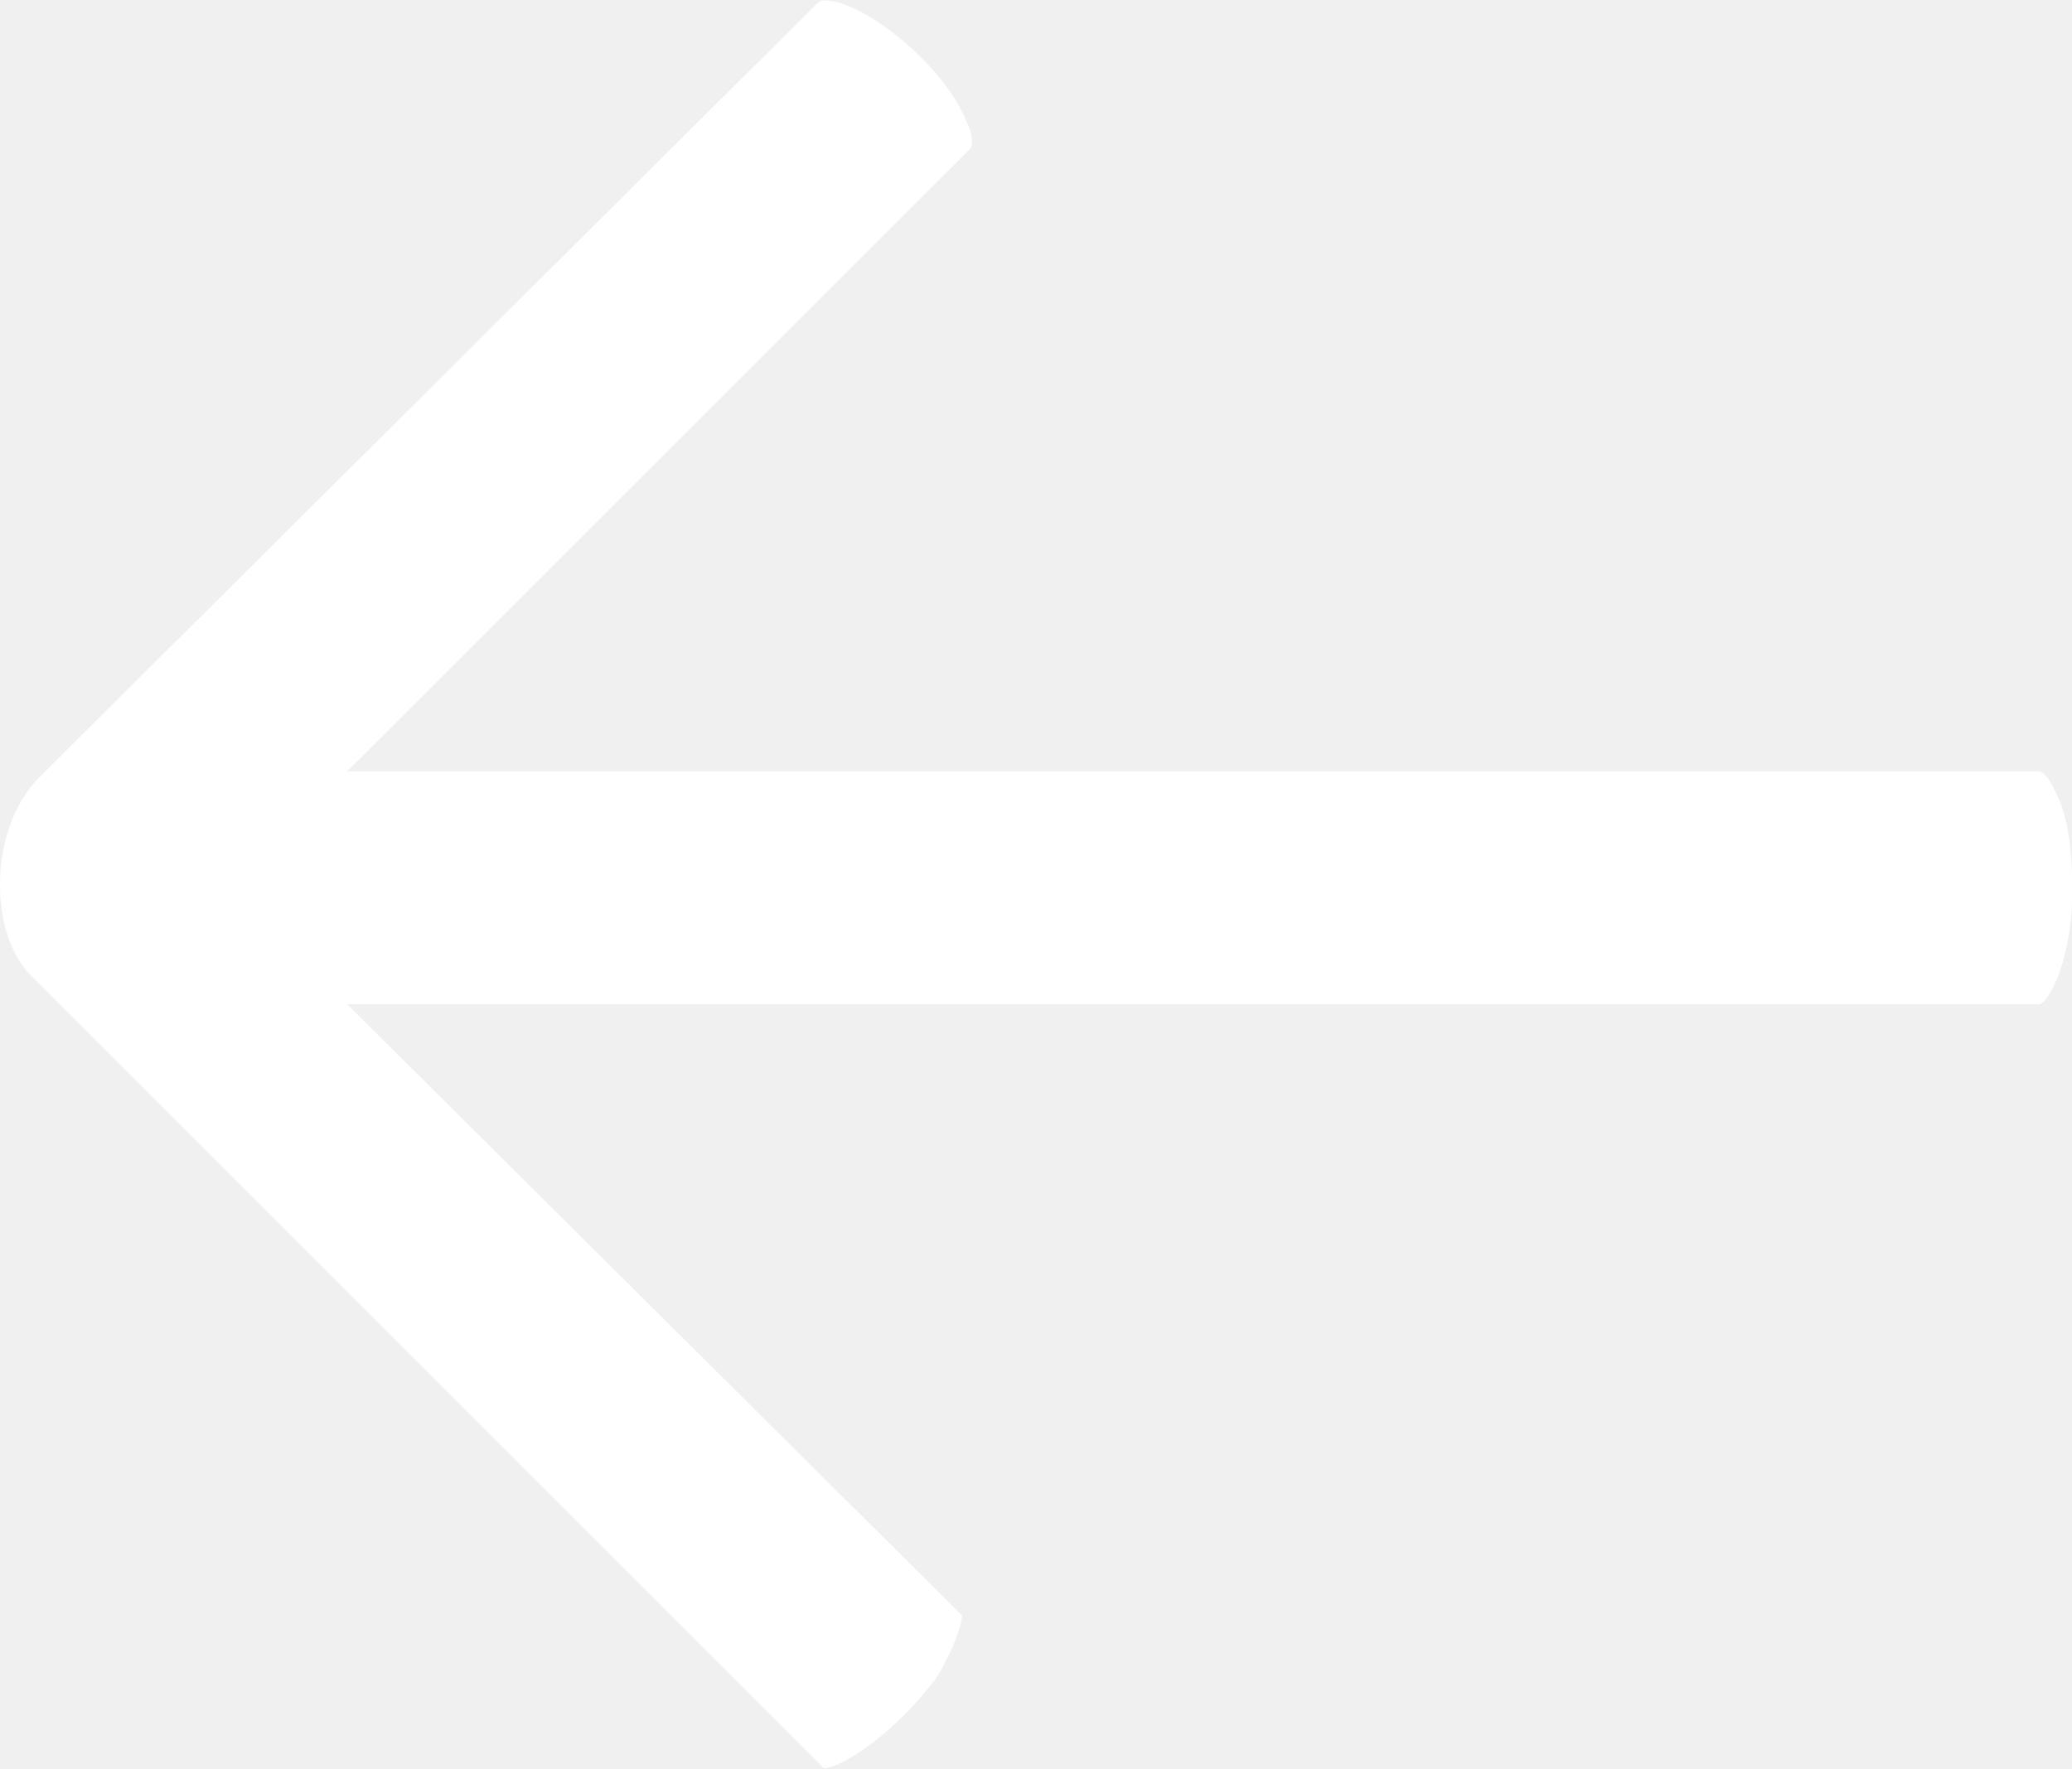
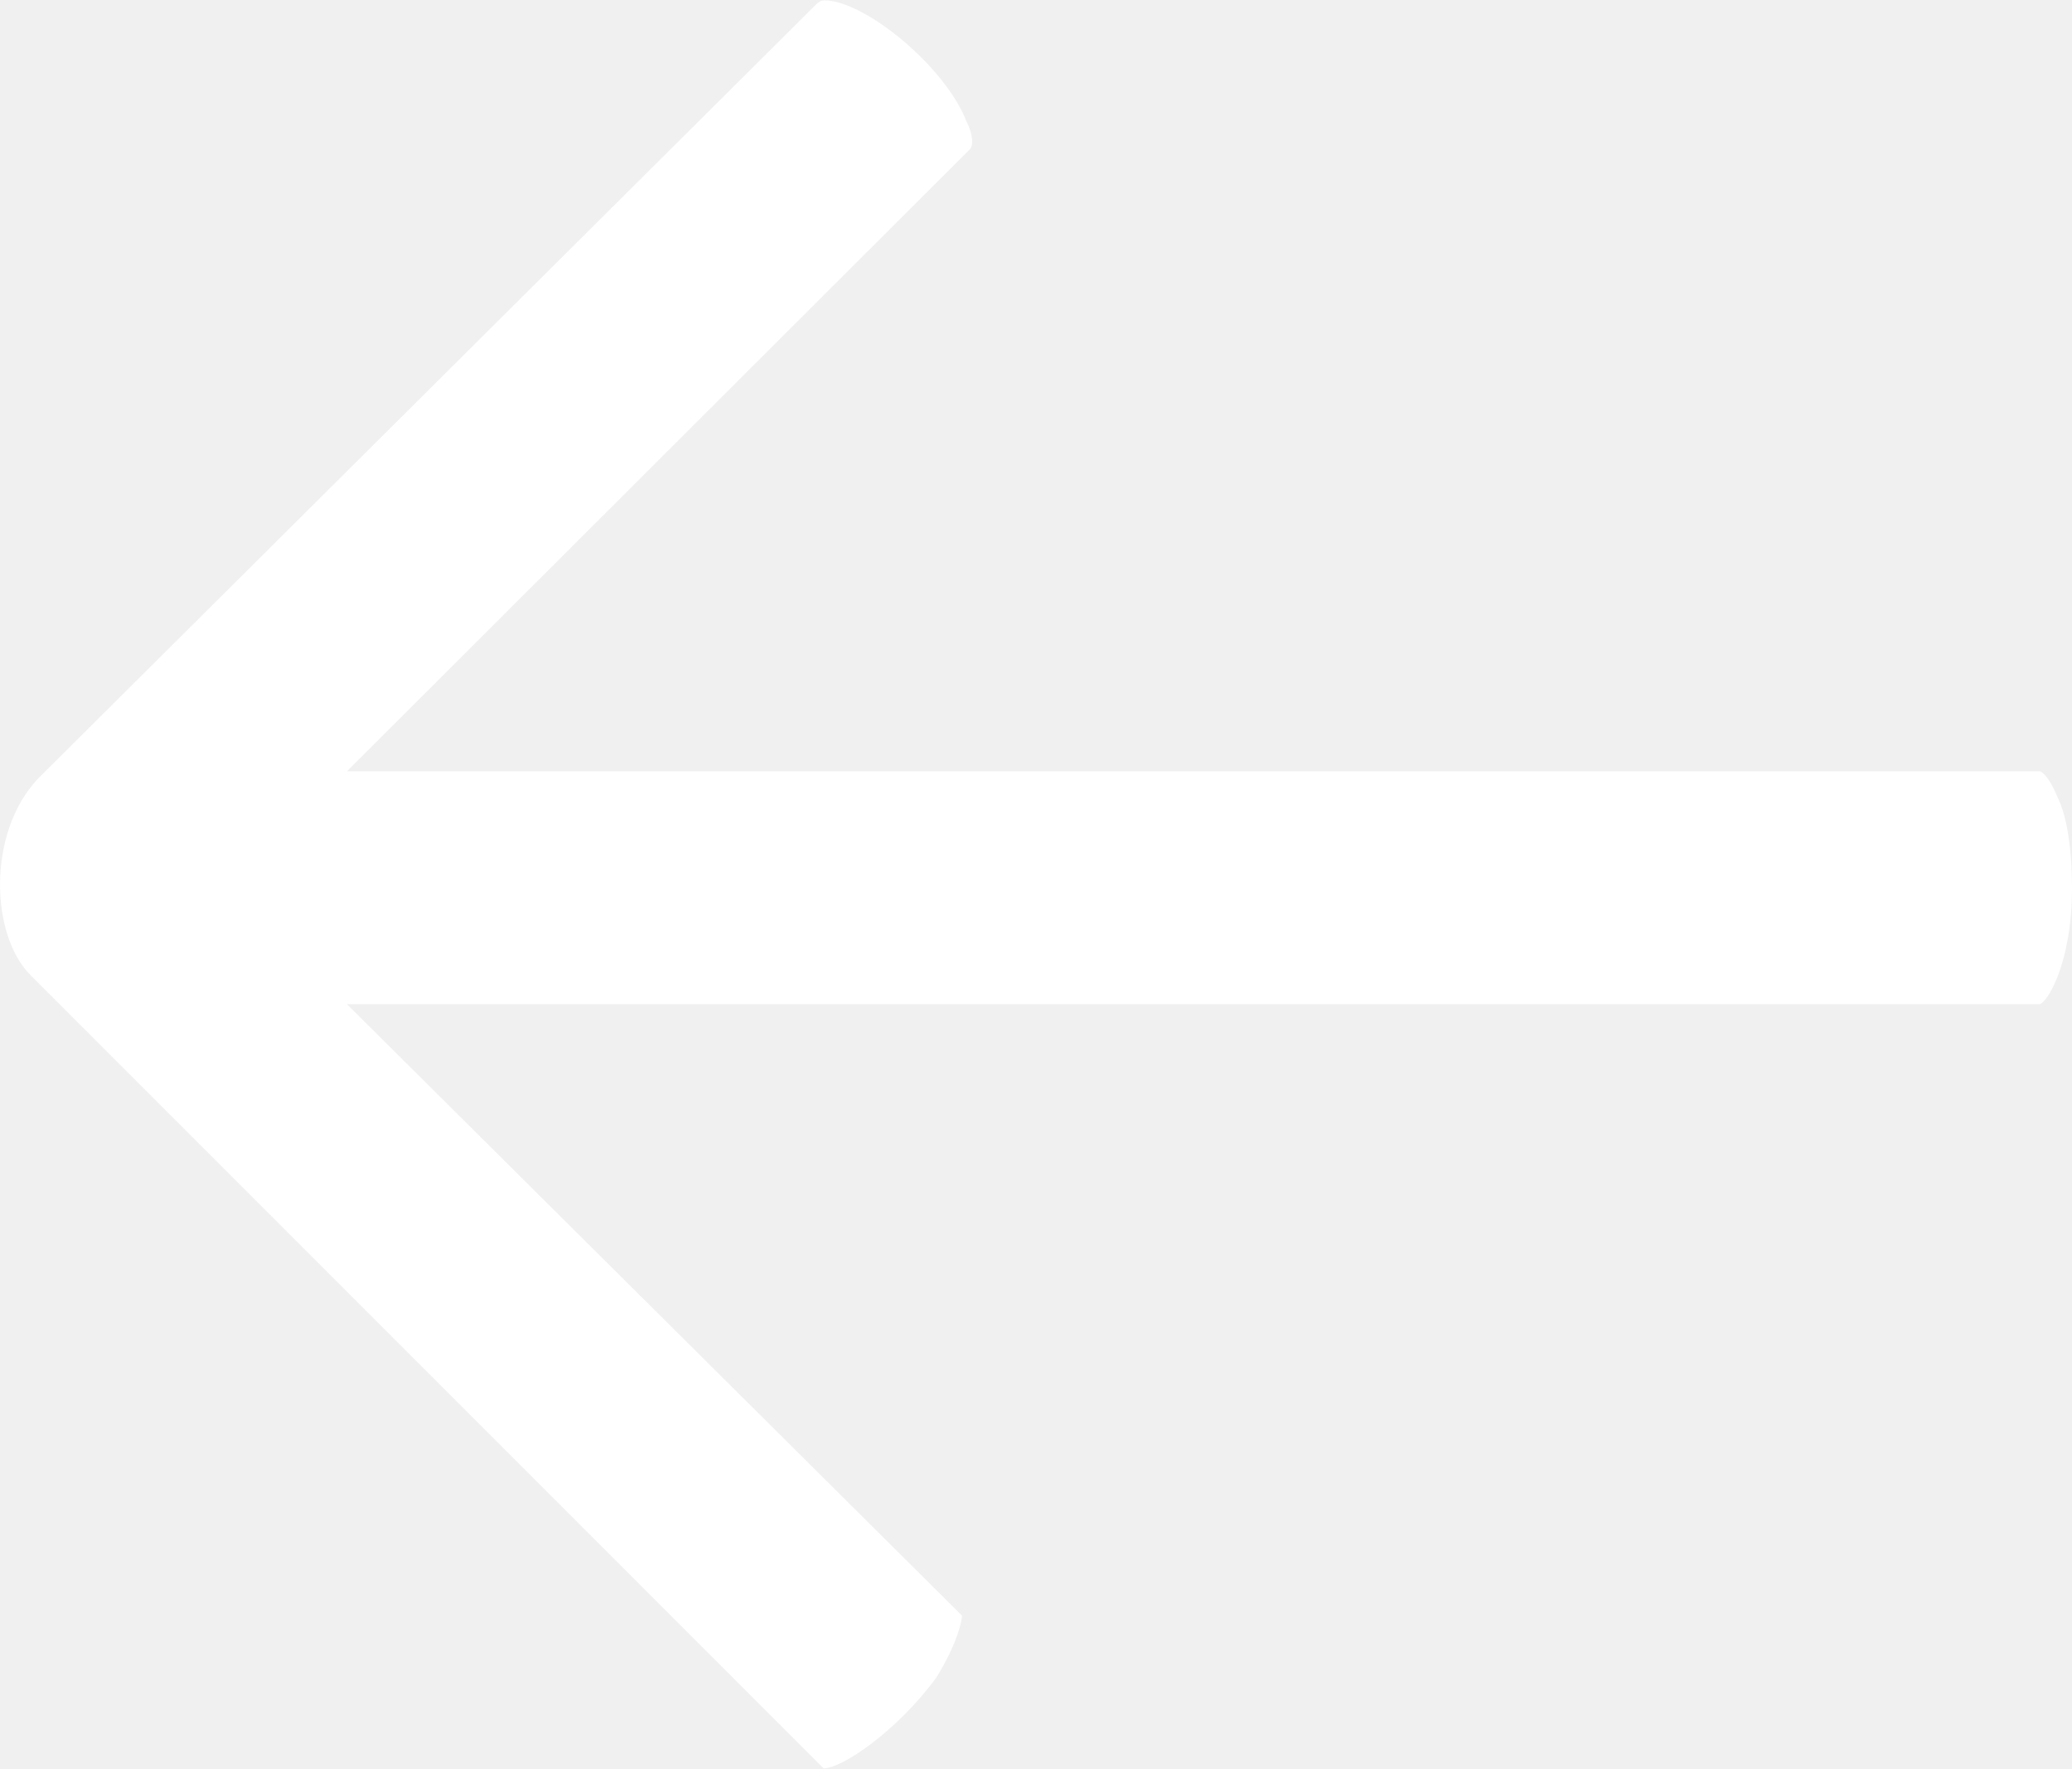
- <svg xmlns="http://www.w3.org/2000/svg" version="1.1" id="Layer_2" x="0px" y="0px" viewBox="10 143.5 591.6 505" enable-background="new 10 143.5 591.6 505" xml:space="preserve">
+ <svg xmlns="http://www.w3.org/2000/svg" version="1.1" id="Layer_2" x="0px" y="0px" viewBox="10 278.4 612.1 522.3" enable-background="new 10 278.4 612.1 522.3" xml:space="preserve">
  <g>
-     <path fill="#FFFFFF" d="M245.2,648.5L18.7,422c-11.4-11.4-12.5-40.5,2.1-56.1l222.4-221.3c0,0,1-1,2.1-1   c11.4,0,34.3,18.7,40.5,34.3c2.1,4.2,2.1,7.3,1,8.3L109.1,363.8h483.2c1,0,3.1,2.1,5.2,7.3c3.1,6.2,4.2,16.6,4.2,26   c0,21.8-7.3,33.2-9.4,33.2H109.1l175.6,174.6c0,1-1,7.3-7.3,17.7C266,638.1,250.4,648.5,245.2,648.5L245.2,648.5z" />
+     <path fill="#FFFFFF" d="M253.3,800.7L19,566.4c-11.8-11.8-12.9-41.9,2.2-58l230.1-228.9c0,0,1-1,2.2-1c11.8,0,35.5,19.3,41.9,35.5   c2.2,4.3,2.2,7.6,1,8.6L112.5,506.2h499.9c1,0,3.2,2.2,5.4,7.6c3.2,6.4,4.3,17.2,4.3,26.9c0,22.6-7.6,34.3-9.7,34.3H112.5   l181.7,180.6c0,1-1,7.6-7.6,18.3C274.8,789.9,258.7,800.7,253.3,800.7L253.3,800.7z" />
  </g>
</svg>
